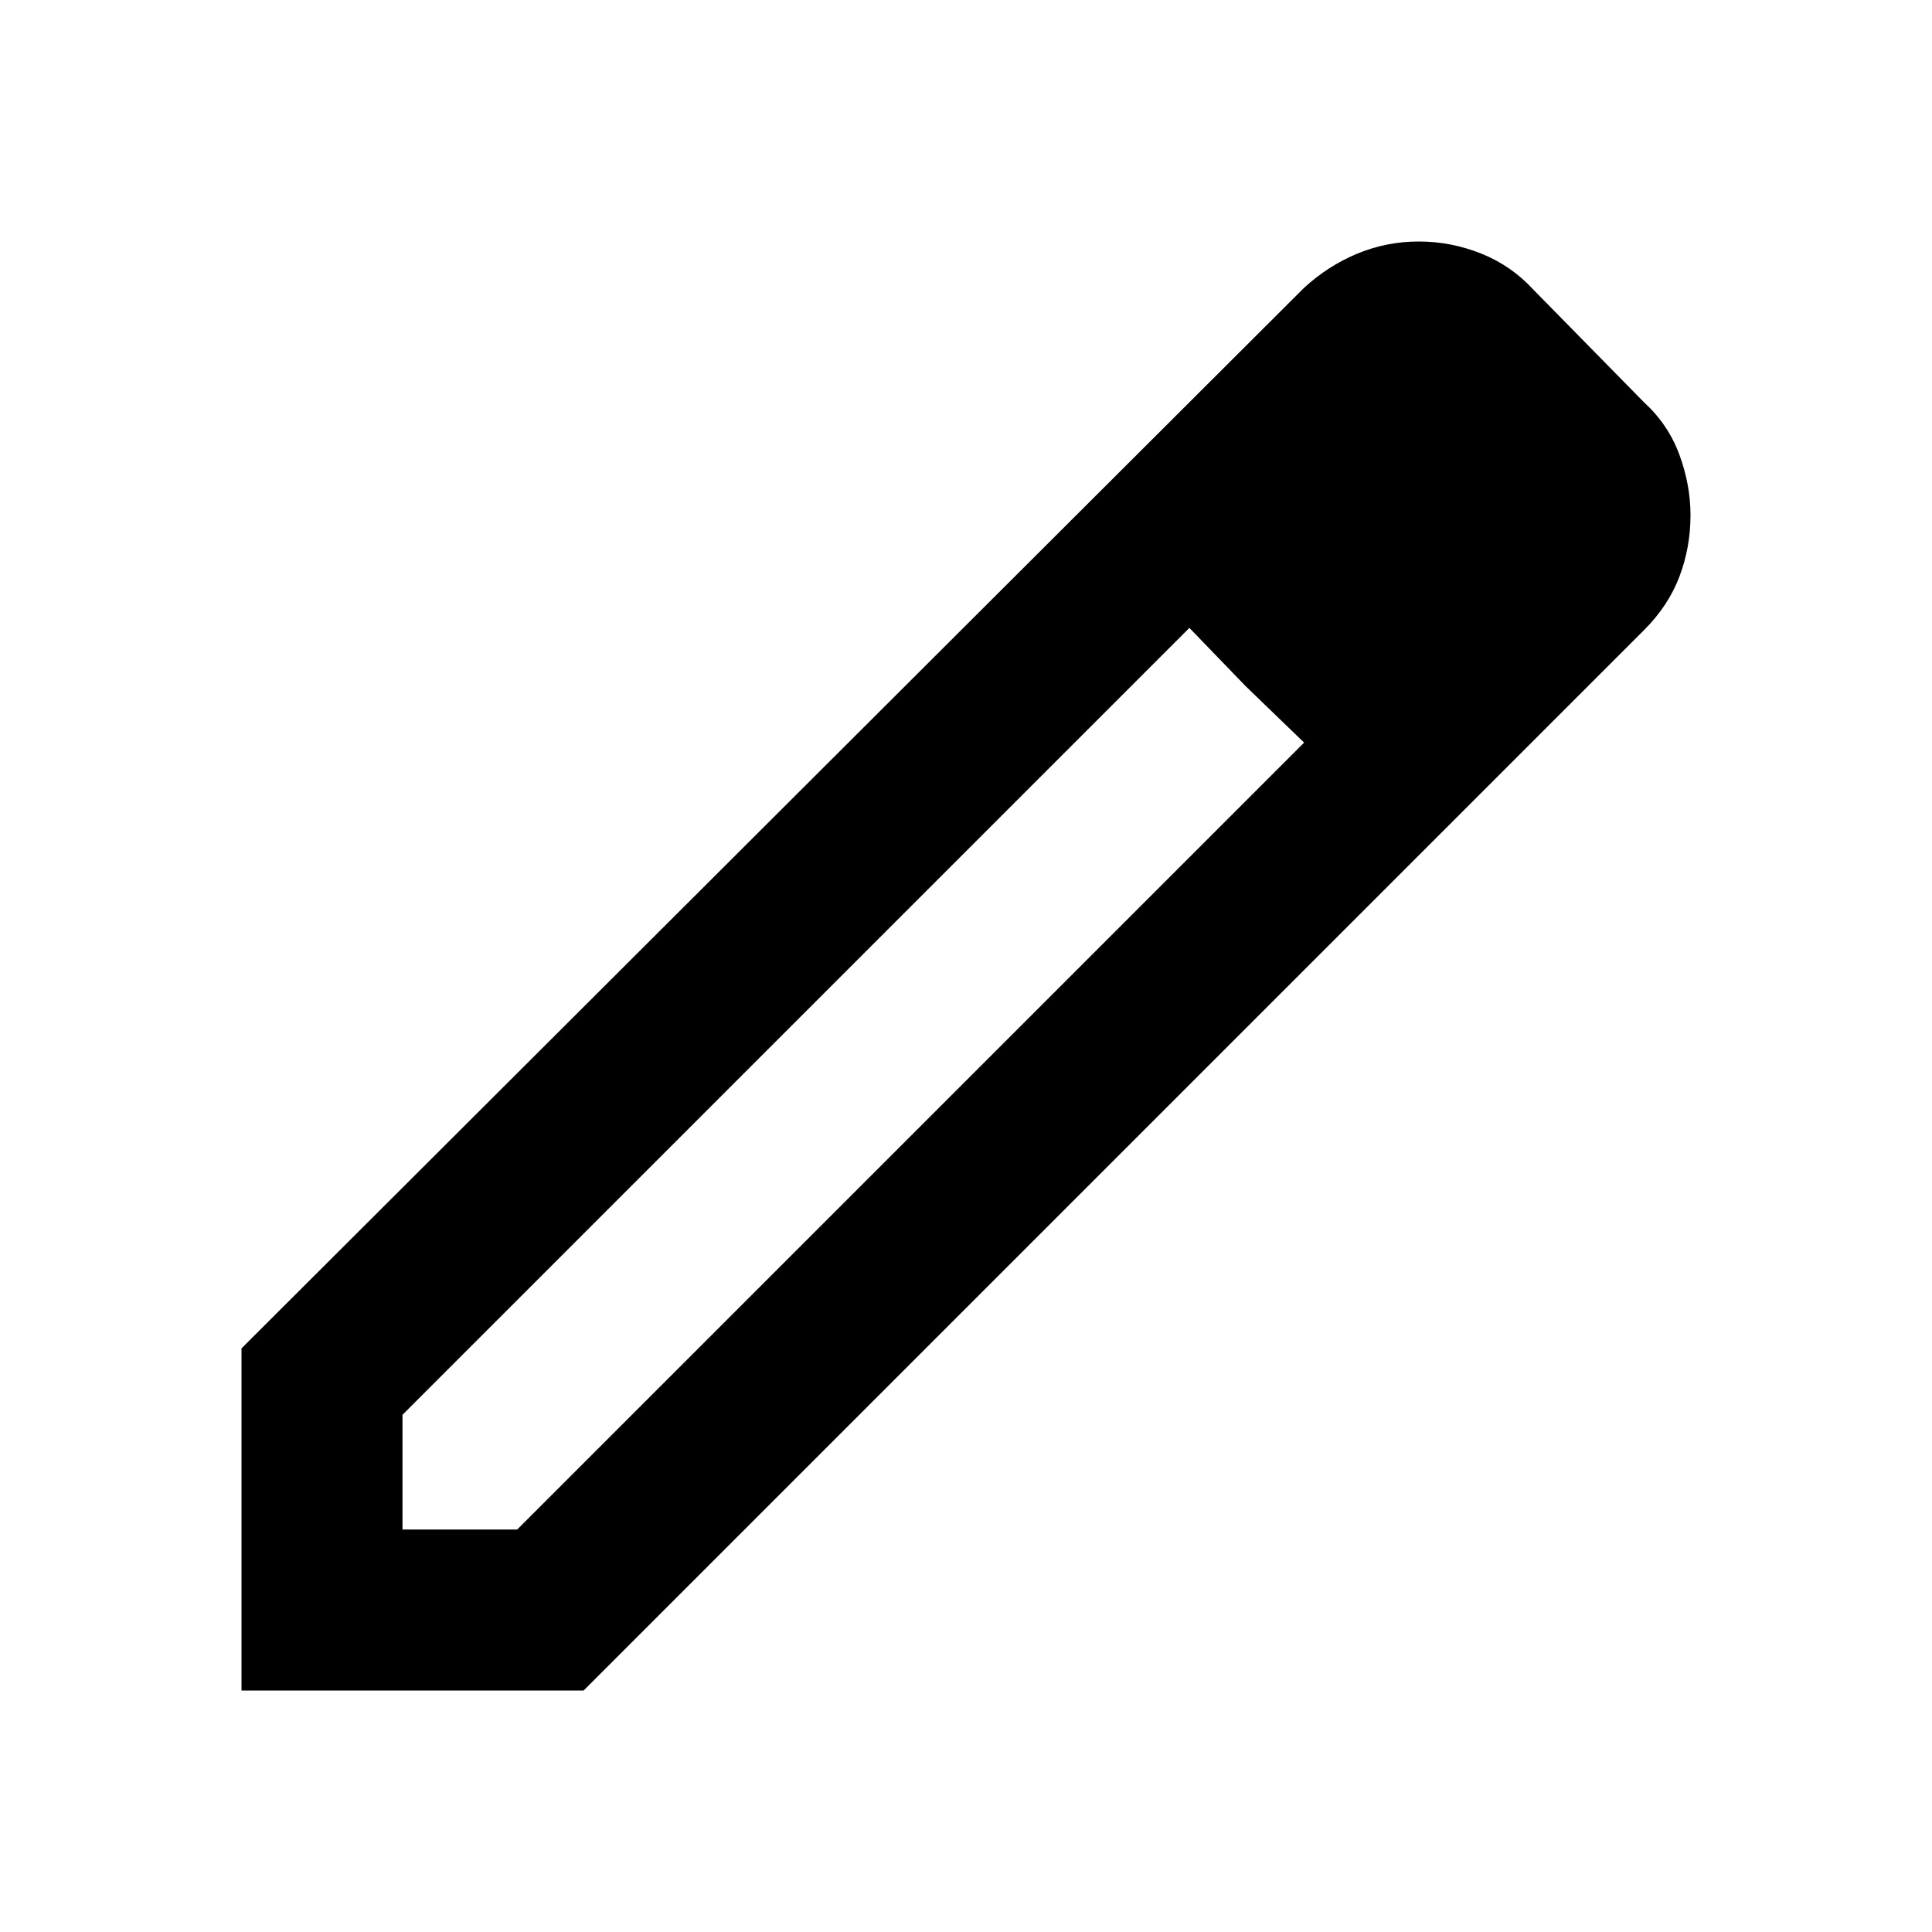
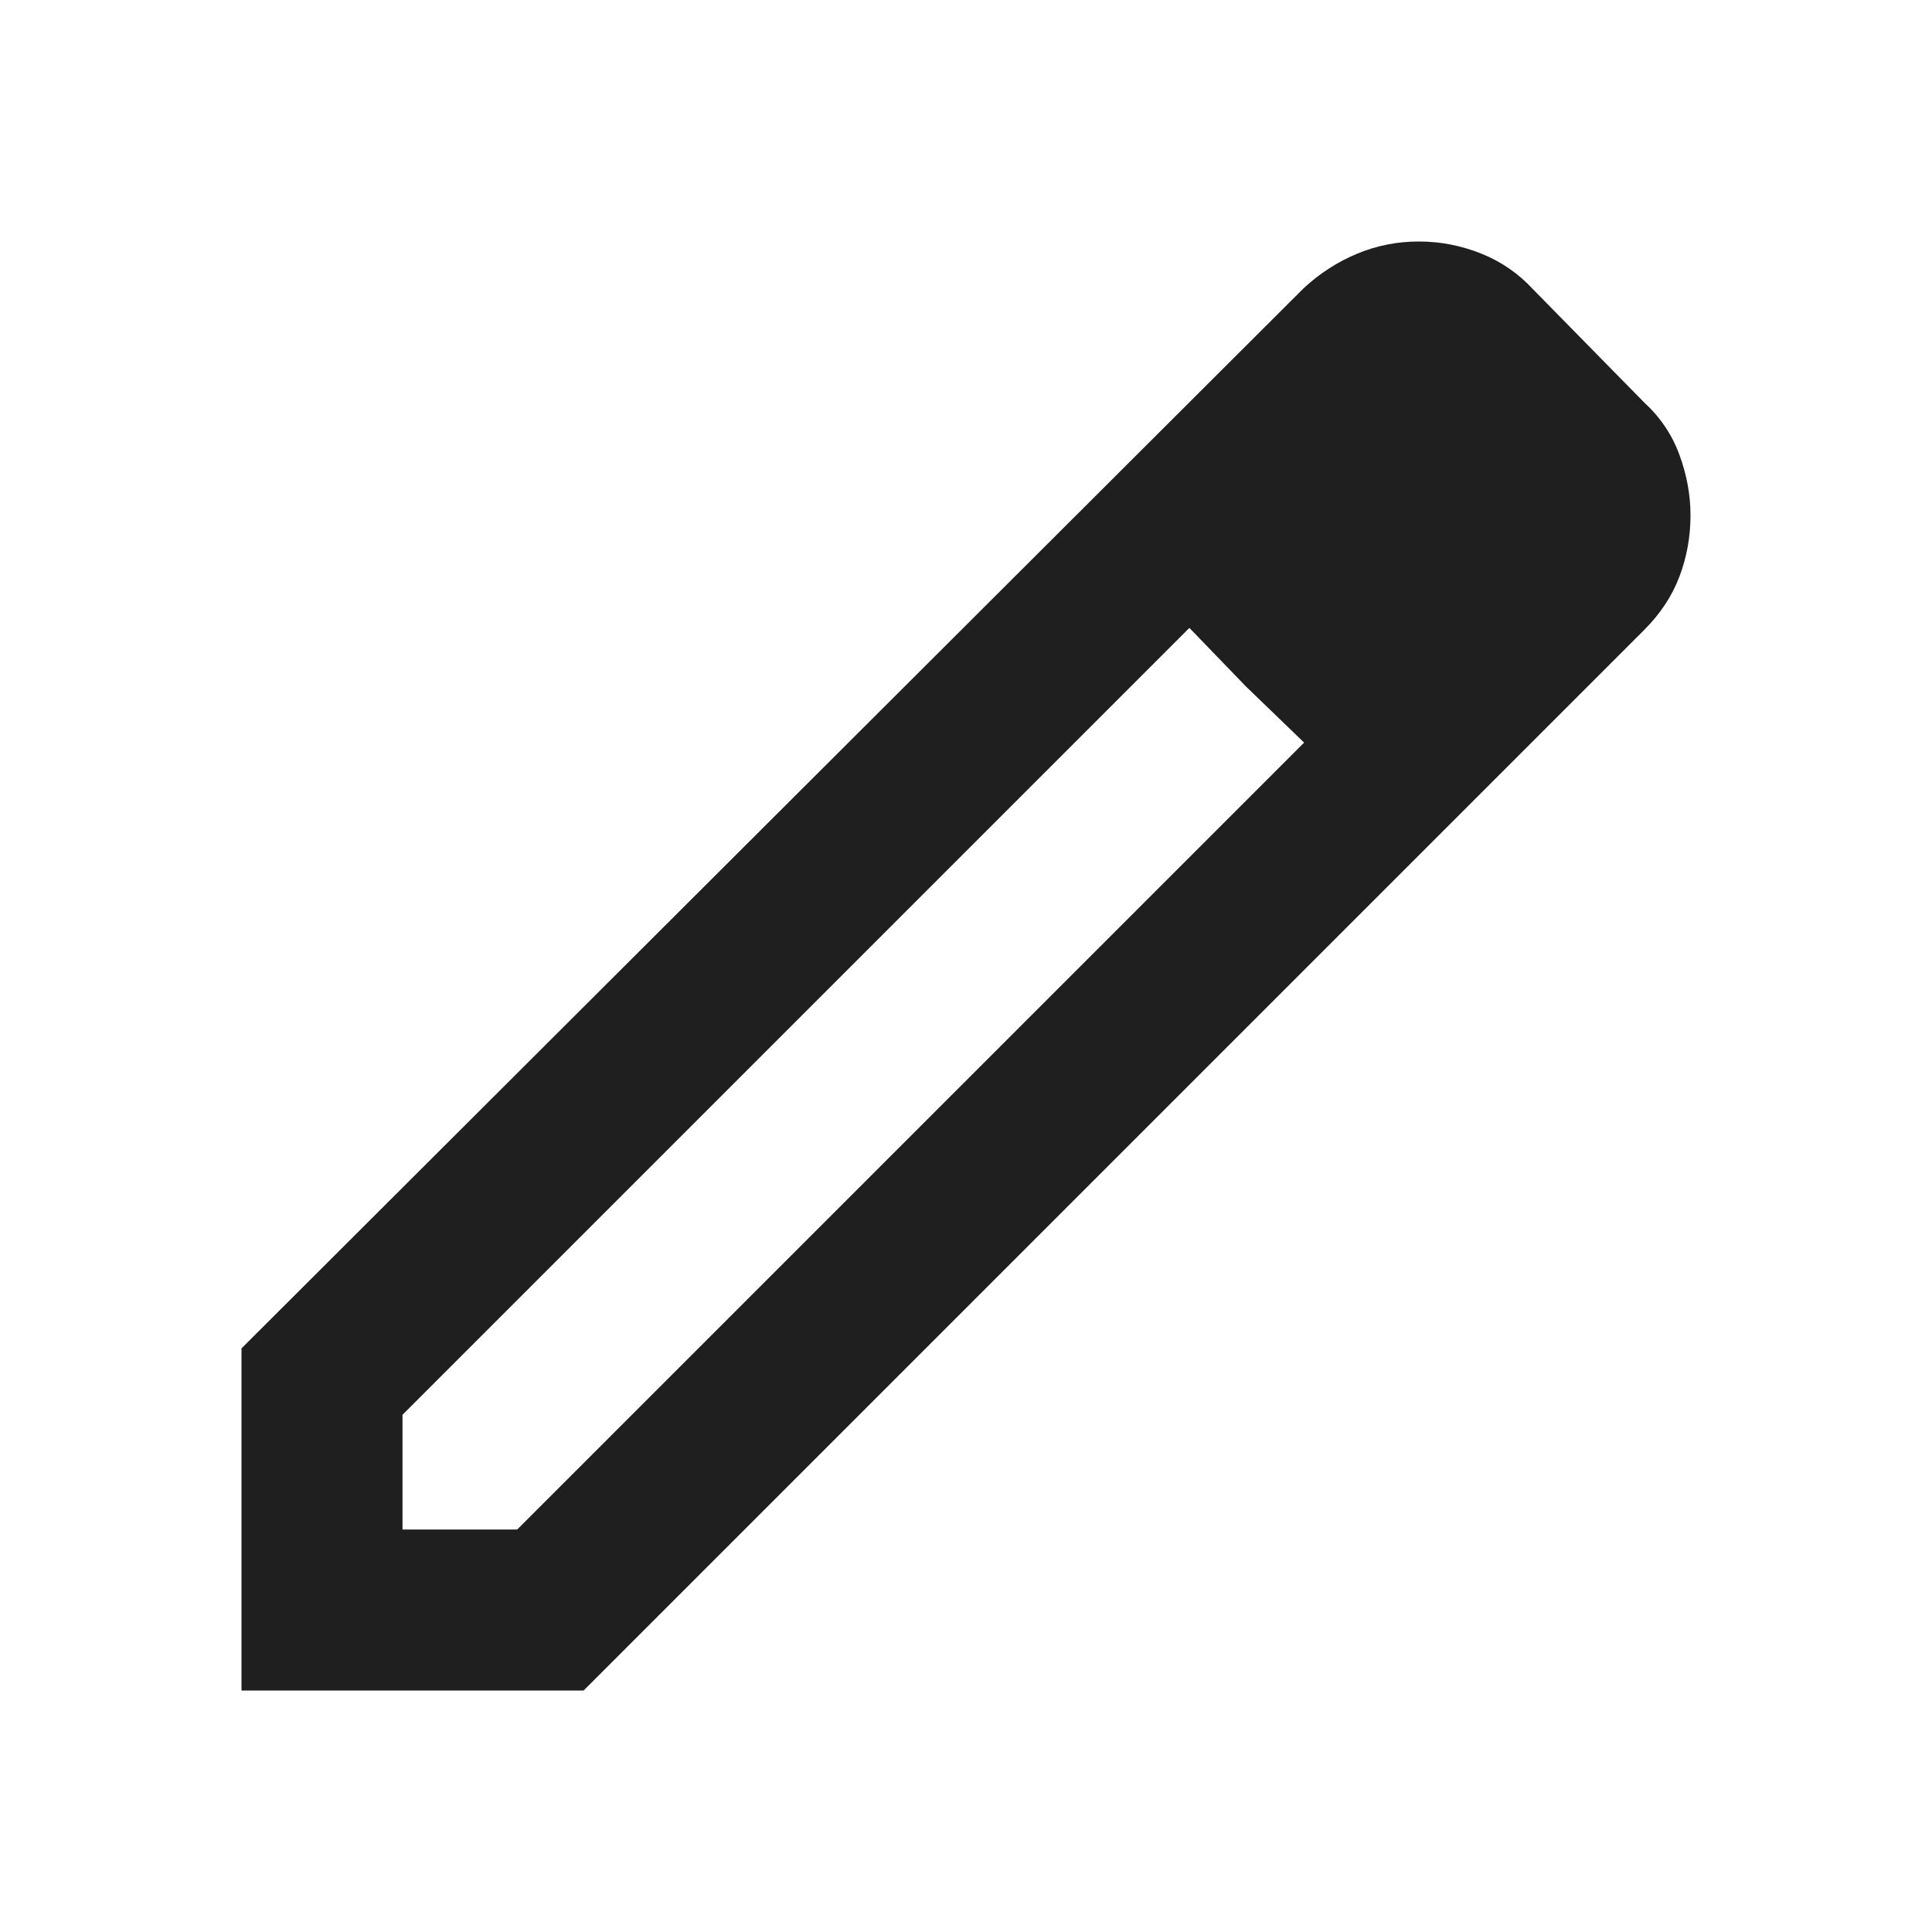
<svg xmlns="http://www.w3.org/2000/svg" height="24px" viewBox="0 -960 960 960" width="24px" fill="#1f1f1f">
-   <path fill="currentColor" d="M200-200h57l391-391-57-57-391 391v57Zm-80 80v-170l528-527q12-11 26.5-17t30.5-6q16 0 31 6t26 18l55 56q12 11 17.5 26t5.5 30q0 16-5.5 30.5T817-647L290-120H120Zm640-584-56-56 56 56Zm-141 85-28-29 57 57-29-28Z" />
+   <path d="M200-200h57l391-391-57-57-391 391v57Zm-80 80v-170l528-527q12-11 26.5-17t30.5-6q16 0 31 6t26 18l55 56q12 11 17.5 26t5.5 30q0 16-5.5 30.5T817-647L290-120H120Zm640-584-56-56 56 56Zm-141 85-28-29 57 57-29-28Z" />
</svg>
